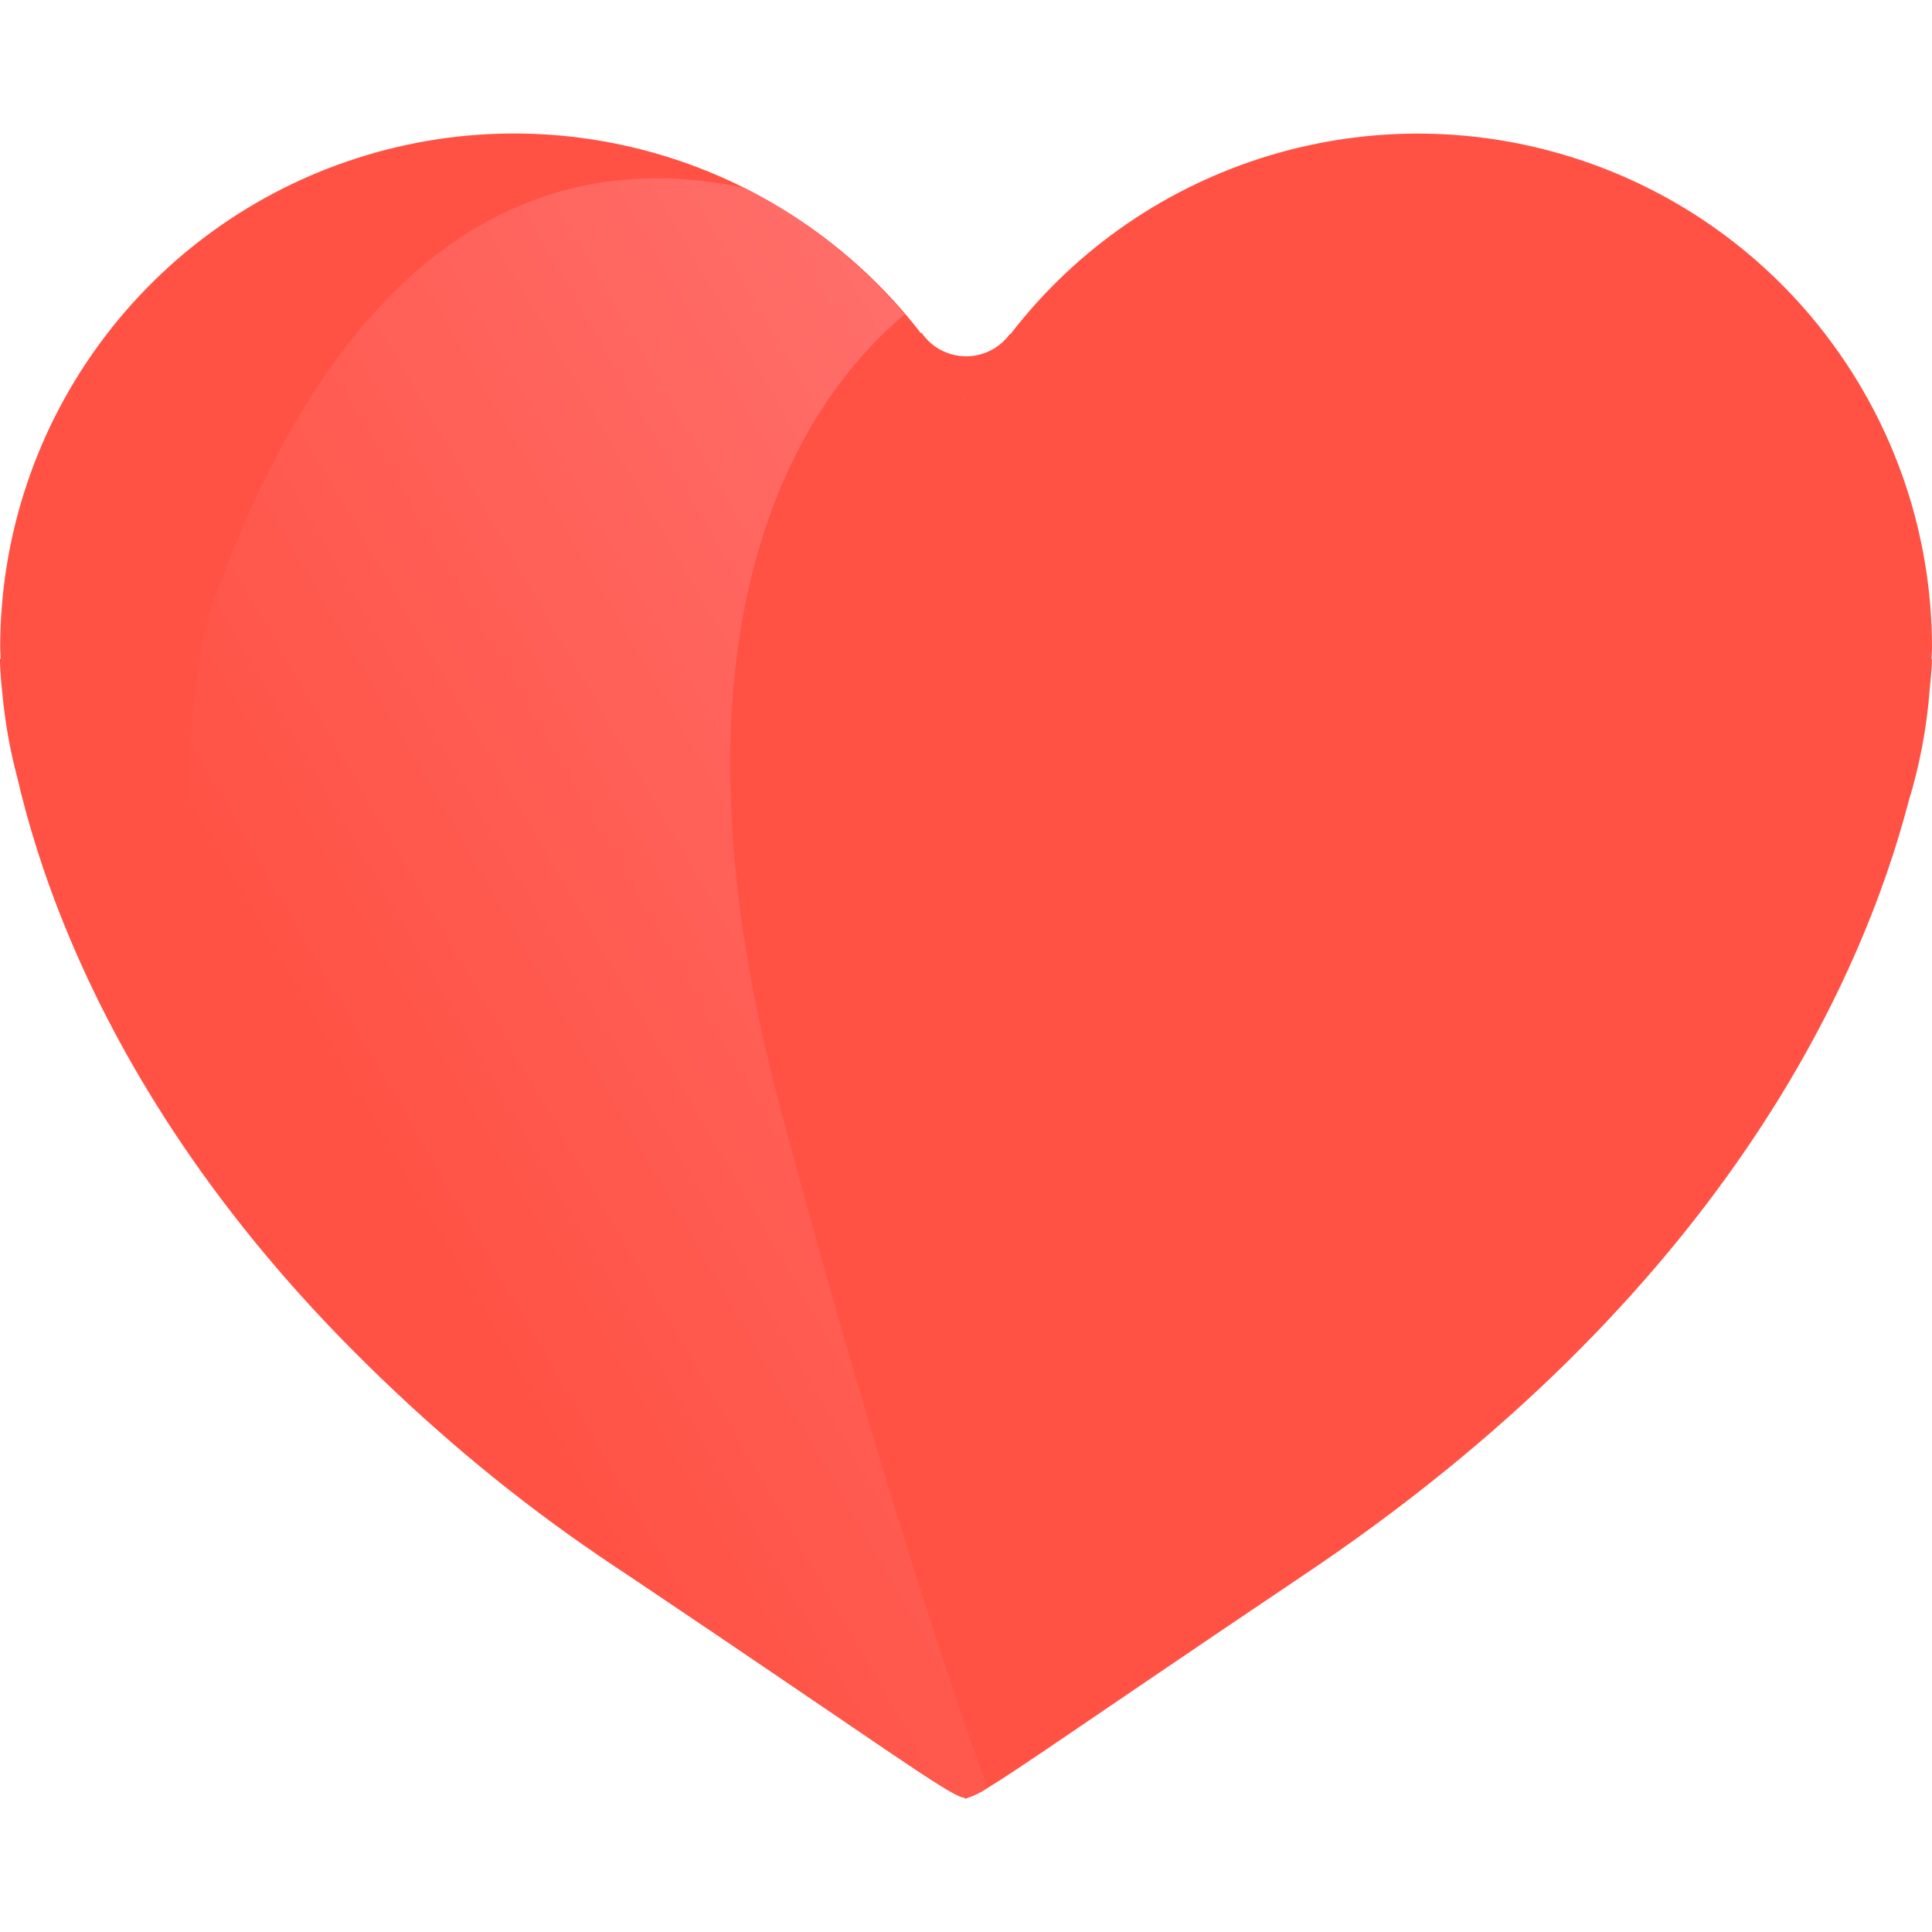
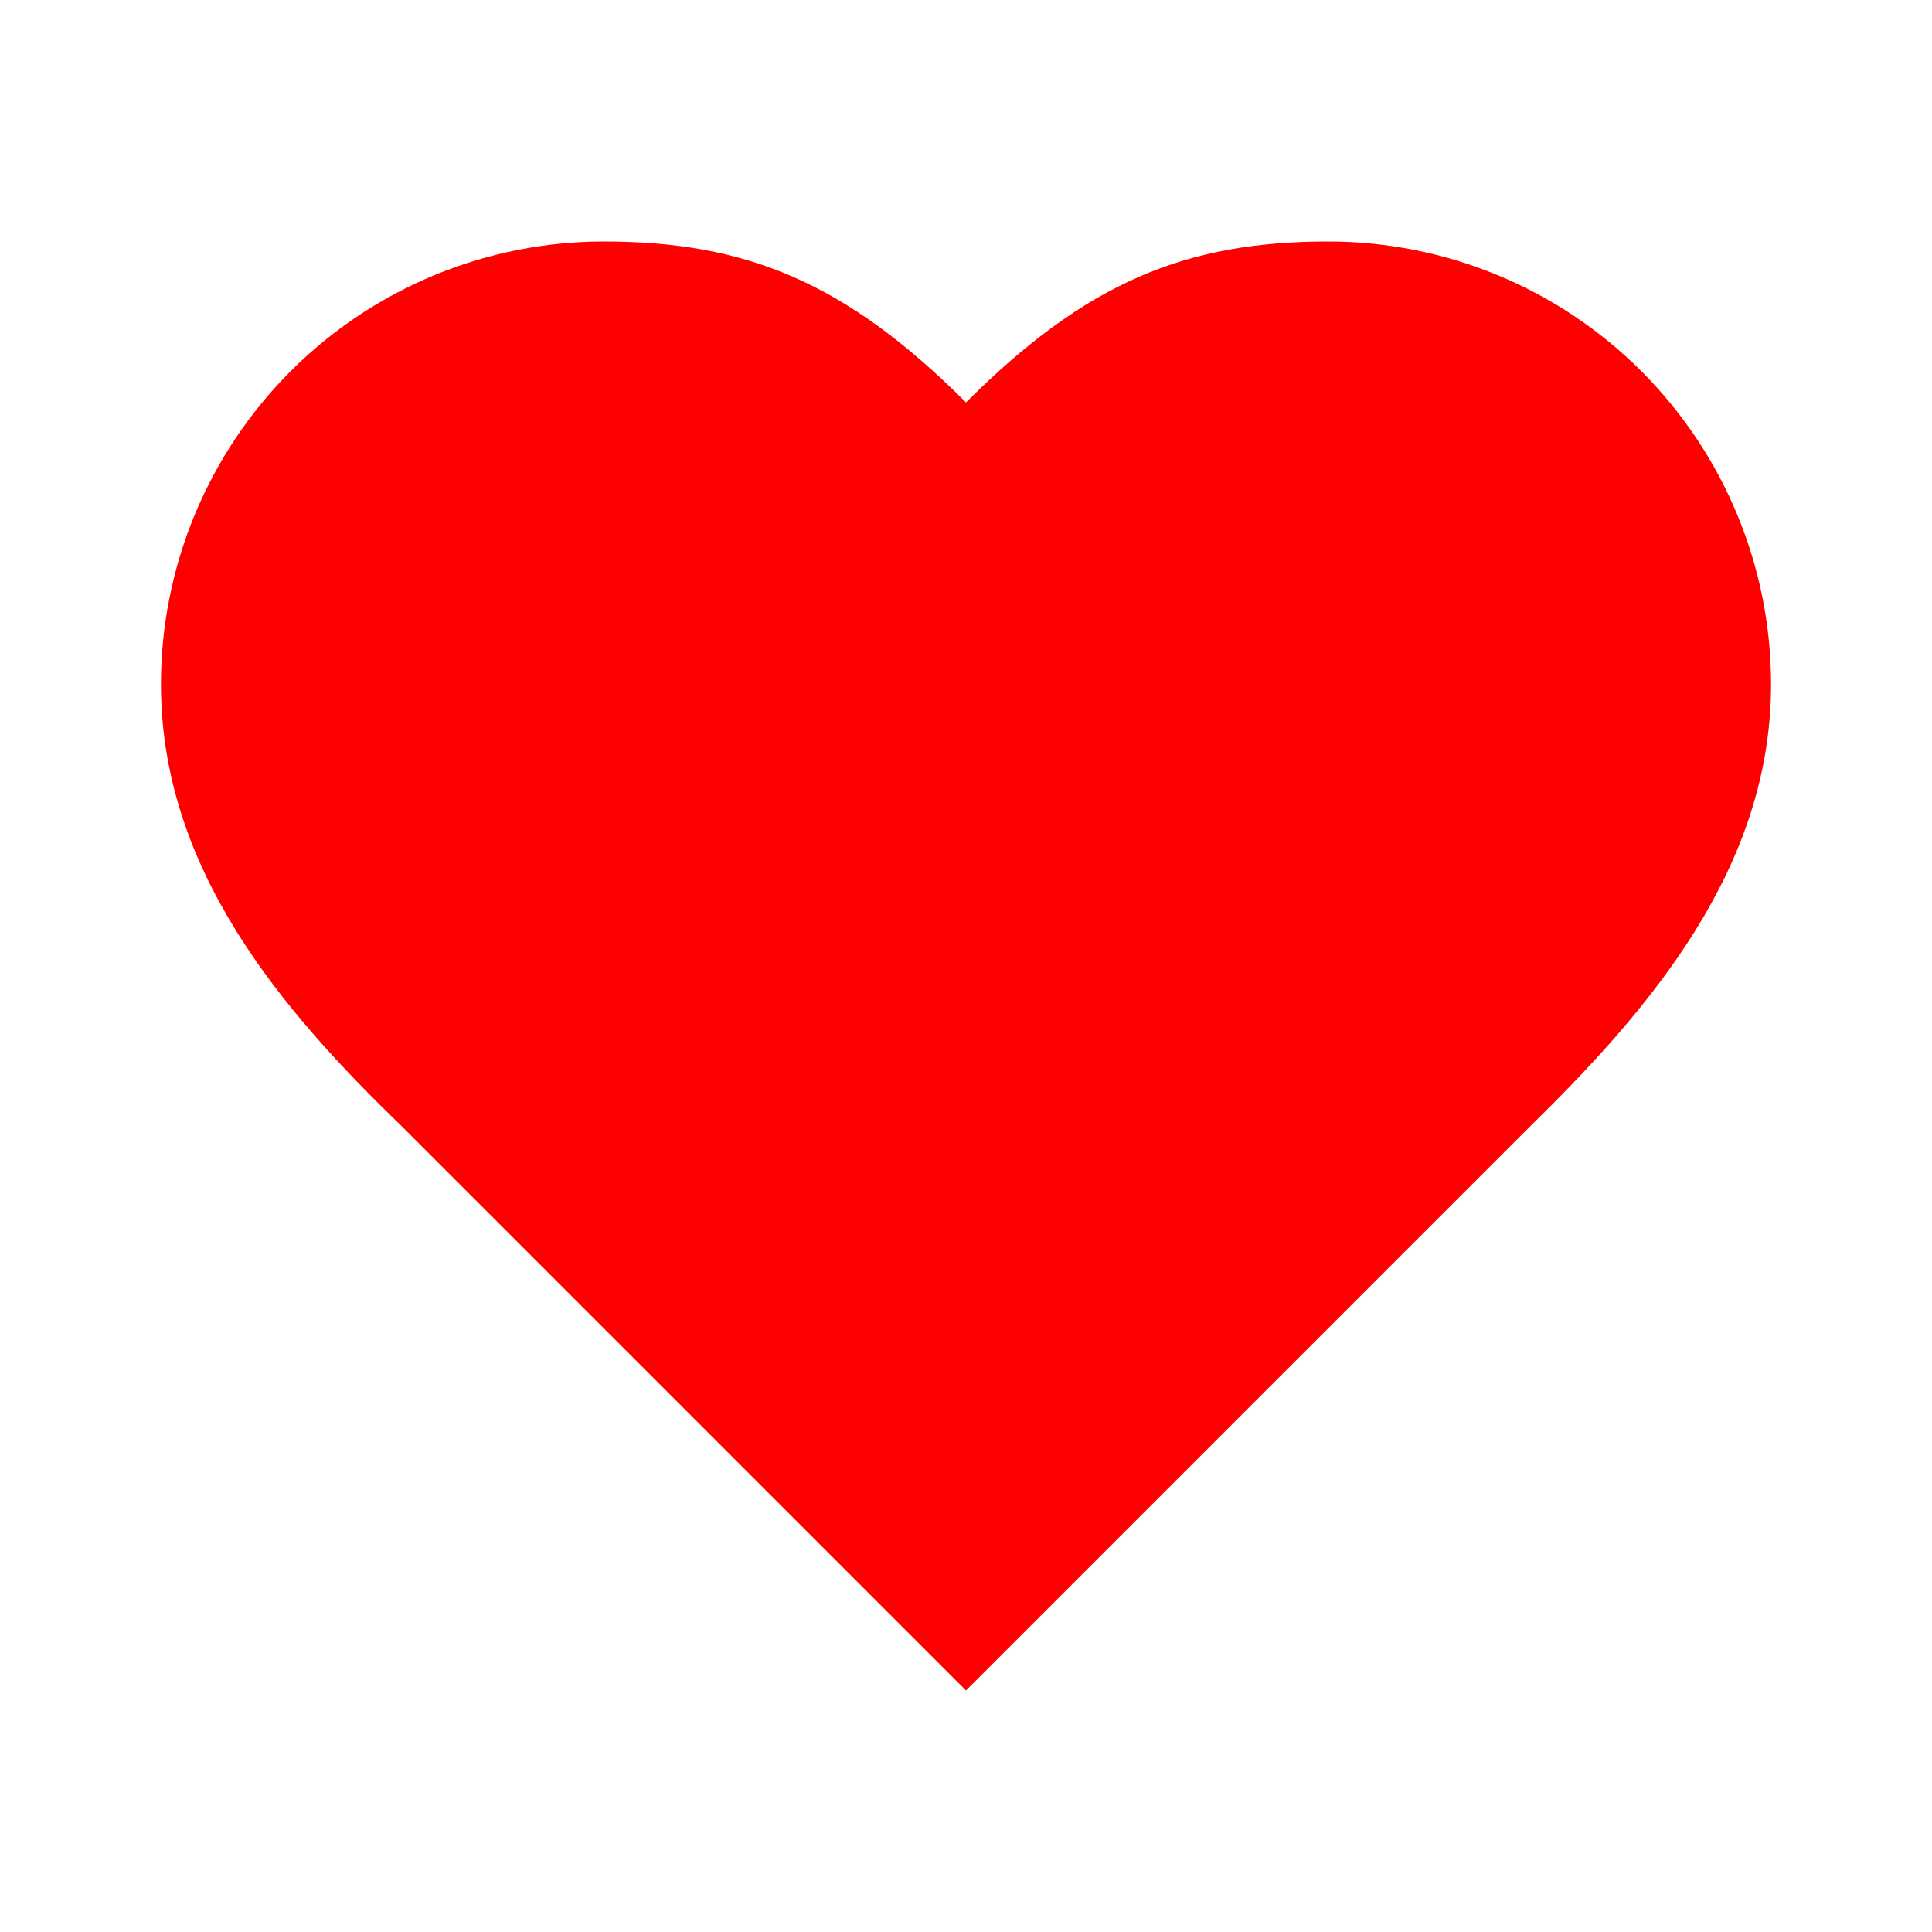
- <svg xmlns="http://www.w3.org/2000/svg" width="800px" height="800px" viewBox="0 -5.37 77.646 77.646">
-   <defs>
-     <linearGradient id="linear-gradient" x1="1.044" y1="0.005" x2="0.413" y2="0.749" gradientUnits="objectBoundingBox">
-       <stop offset="0" stop-color="#ff7471" />
-       <stop offset="1" stop-color="#ff5245" />
-     </linearGradient>
-   </defs>
-   <g id="heart_red" data-name="heart red" transform="translate(-263.982 -435.283)">
-     <g id="Group_25" data-name="Group 25">
-       <path id="Path_69" data-name="Path 69" d="M302.81,446.03c-.059-.106-.128-.2-.187-.307.059.1.128.2.187.307Z" fill="none" />
-       <path id="Path_70" data-name="Path 70" d="M341.628,456.395l-.025-.006c.006-.142.025-.279.025-.431a20.662,20.662,0,0,0-37.039-12.611.171.171,0,0,0-.024-.007,2.169,2.169,0,0,1-3.54-.046l-.035.008a20.657,20.657,0,0,0-37,12.656c0,.147.018.282.018.424l-.029.013s0,.5.1,1.413a20.552,20.552,0,0,0,.6,3.364c1.608,6.945,6.938,20.286,24.659,32.122,10.242,6.879,12.73,8.743,13.383,8.867.031.006.048.033.083.033s.058-.033.094-.043c.7-.162,3.265-2.071,13.359-8.857,16.931-11.313,22.555-24,24.428-31.163a20.743,20.743,0,0,0,.854-4.546C341.623,456.824,341.628,456.395,341.628,456.395ZM302.81,446.03h0c-.059-.1-.128-.2-.187-.307C302.682,445.825,302.751,445.924,302.81,446.03Z" fill="#ff5245" />
-     </g>
-     <path id="Path_71" data-name="Path 71" d="M295.337,474.437c-5.407-20.228,1.411-28.894,5-31.889a20.747,20.747,0,0,0-6.426-5.077c-6.5-1.416-15.583.295-21.458,16.921-1,3.4-1.458,11.938-.492,22.426a65.334,65.334,0,0,0,17.38,16.476c10.242,6.879,12.73,8.743,13.383,8.867.031.006.048.033.083.033s.058-.033.094-.043a2.946,2.946,0,0,0,.76-.373C301.6,496.005,298.749,487.182,295.337,474.437Z" fill="url(#linear-gradient)" />
-   </g>
+ <svg xmlns="http://www.w3.org/2000/svg" width="16" height="16" viewBox="0 0 16 16">
+   <path d="M12.667 9.333C13.66 8.36 14.667 7.193 14.667 5.667C14.667 4.694 14.28 3.762 13.593 3.074C12.905 2.386 11.973 2 11 2C9.827 2 9 2.333 8 3.333C7 2.333 6.173 2 5 2C4.028 2 3.095 2.386 2.407 3.074C1.72 3.762 1.333 4.694 1.333 5.667C1.333 7.2 2.333 8.367 3.333 9.333L8 14L12.667 9.333Z" fill="#ff0000" />
</svg>
